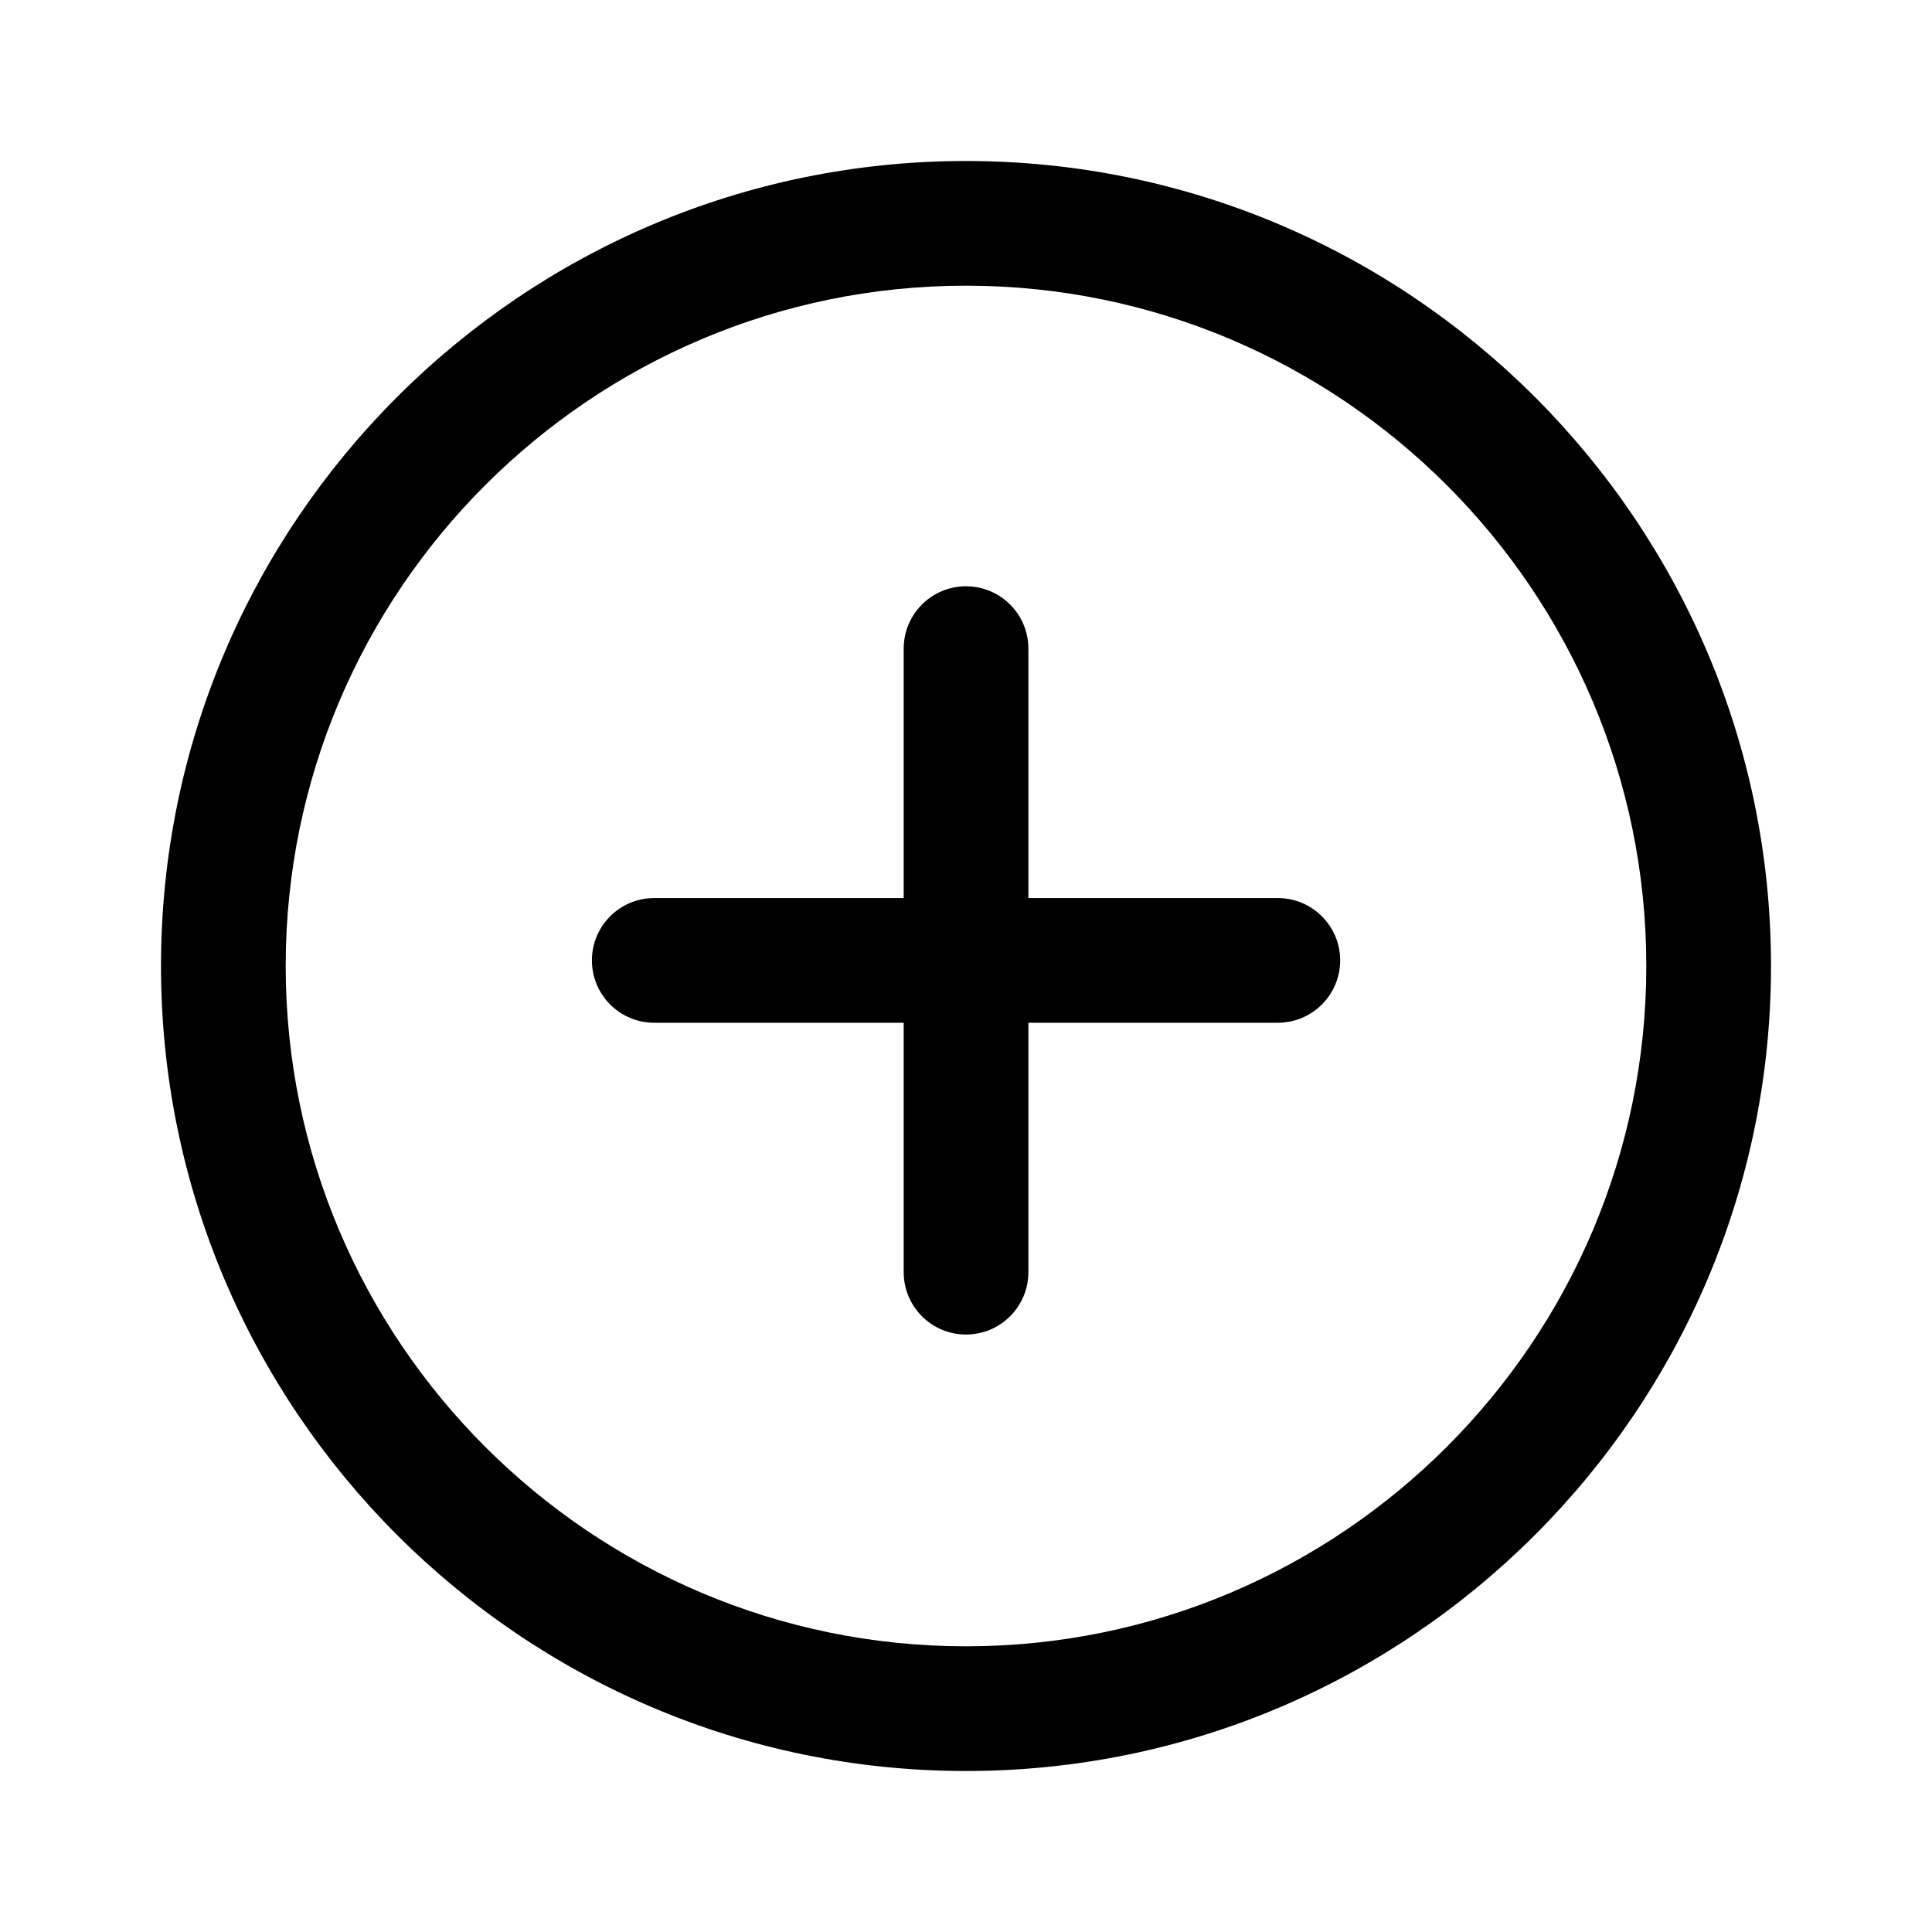
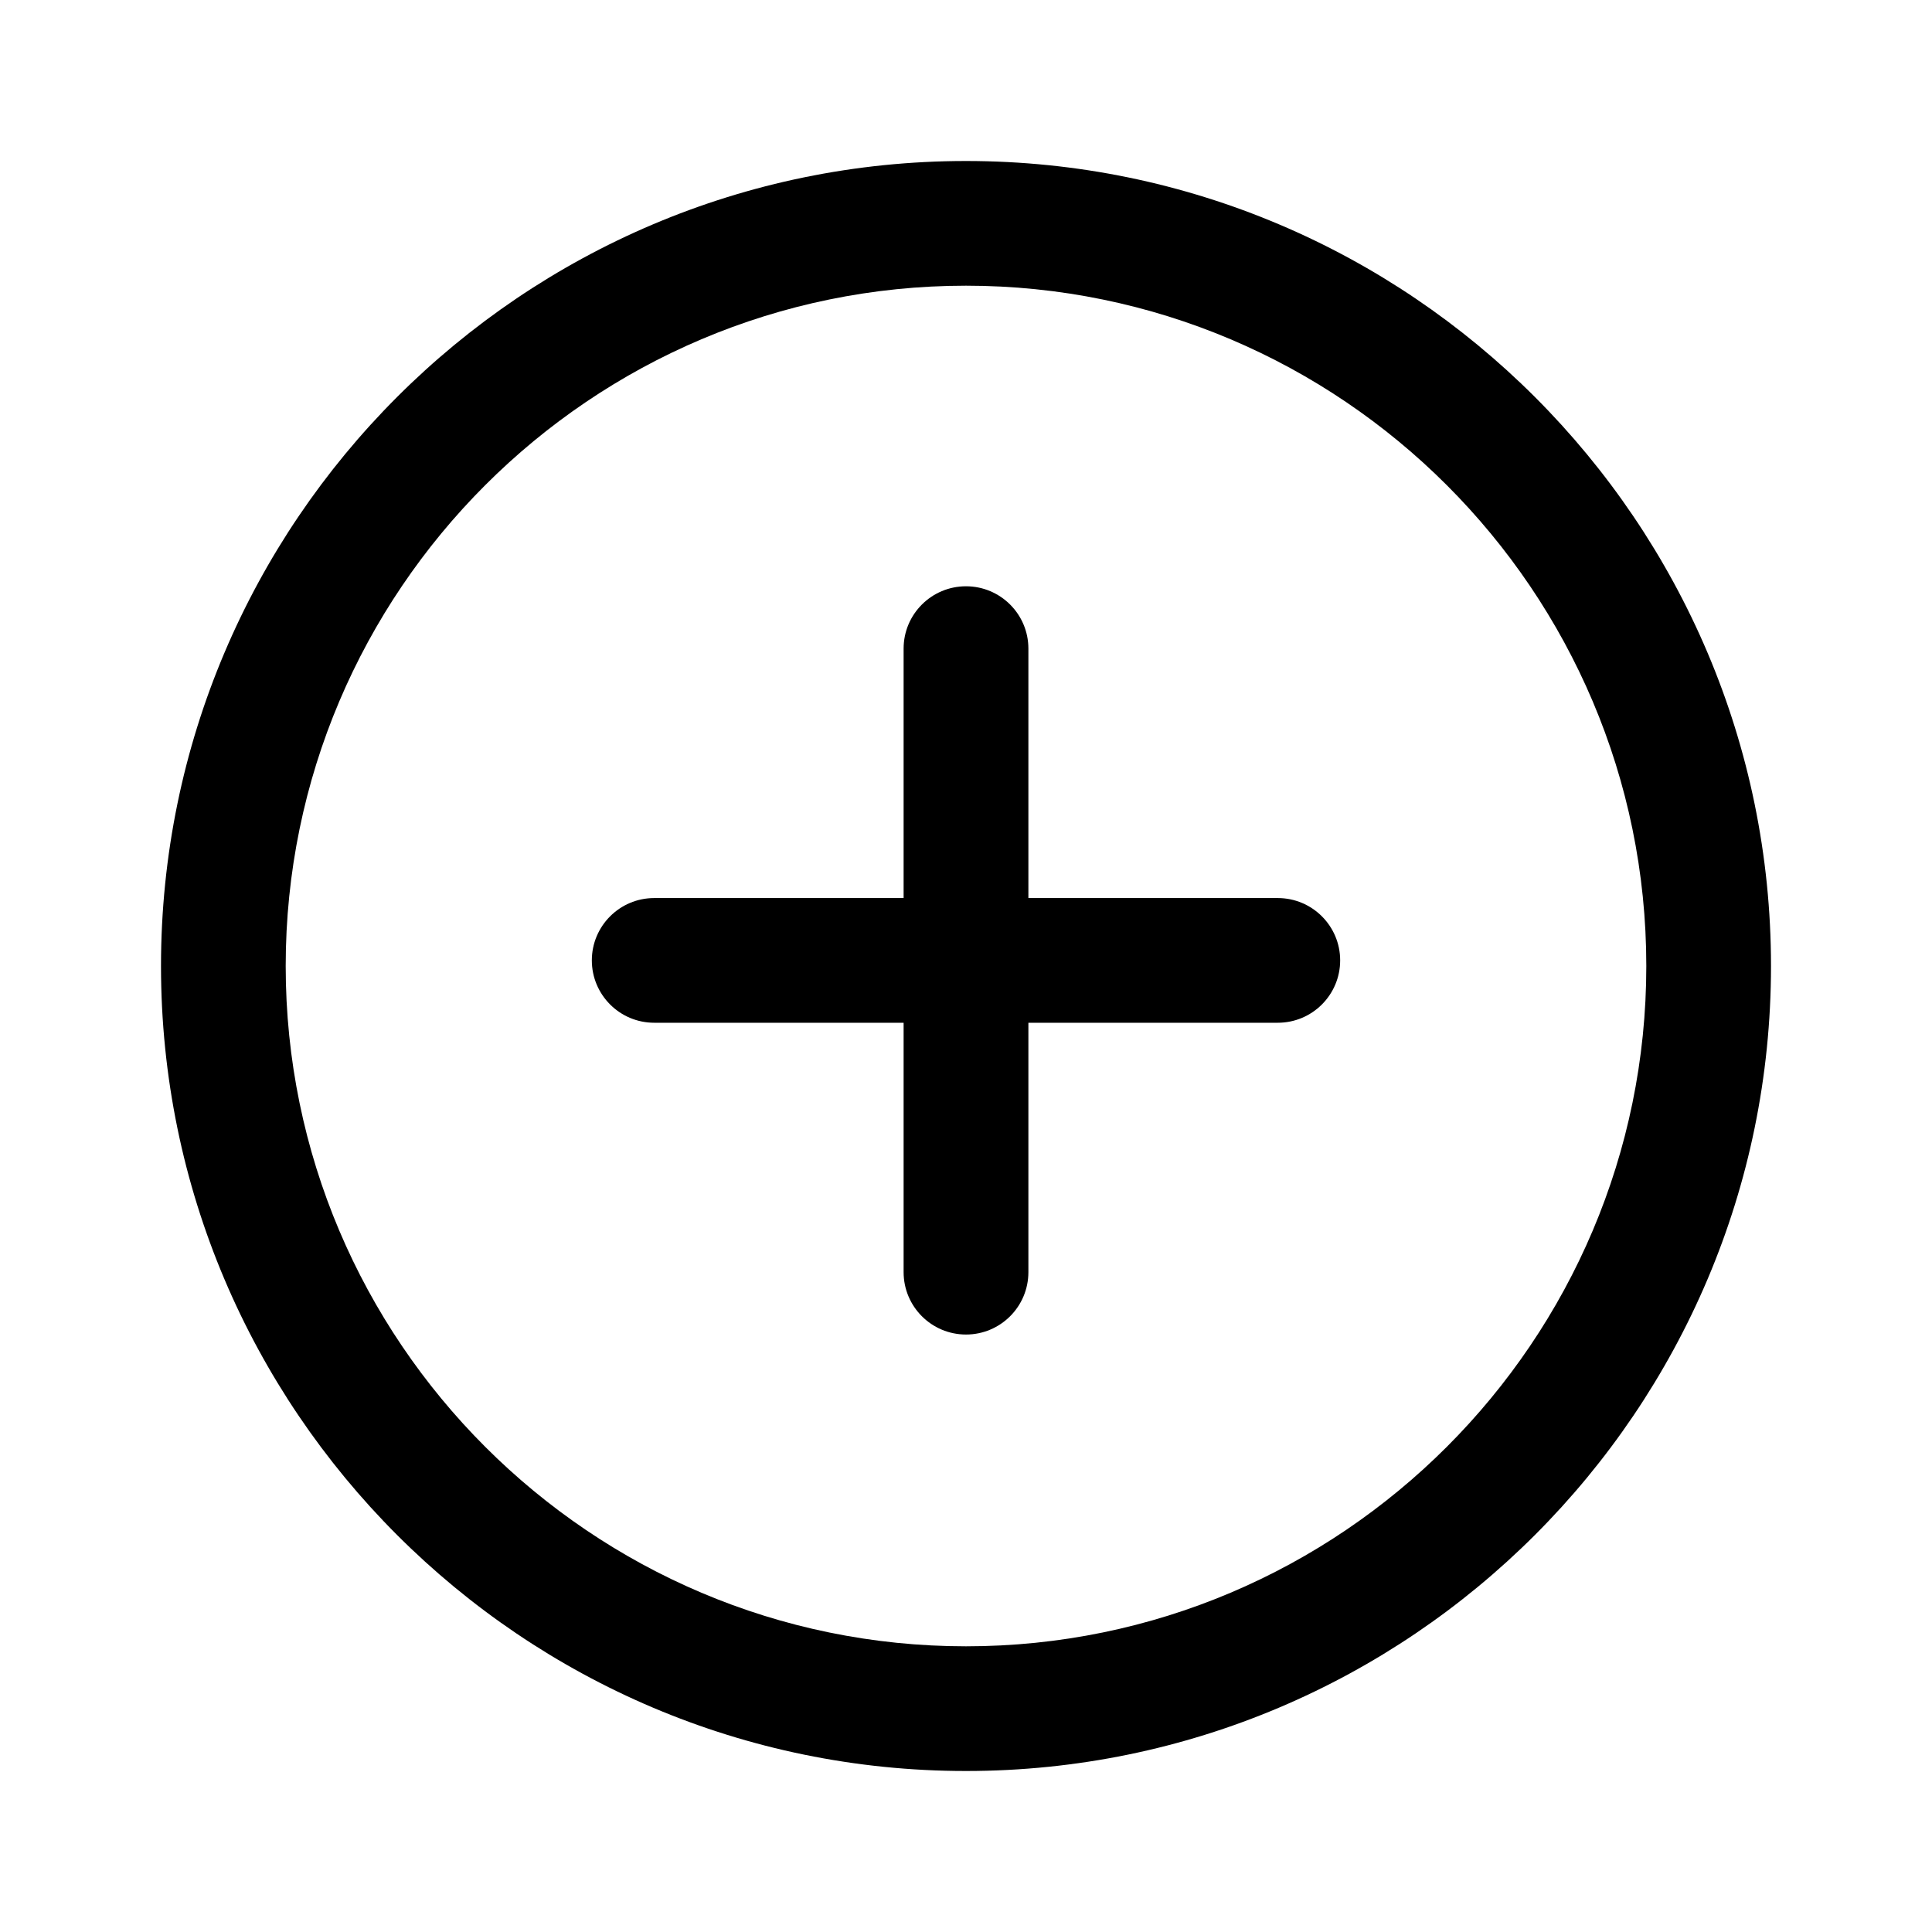
<svg xmlns="http://www.w3.org/2000/svg" width="24" height="24" viewBox="0 0 24 24">
  <path d="M12 2C6.486 2 2 6.486 2 12C2 17.514 6.486 22 12 22C17.514 22 22 17.514 22 12C22 6.486 17.514 2 12 2ZM12 20.451C7.341 20.451 3.549 16.66 3.549 12C3.549 7.34 7.341 3.549 12 3.549C16.659 3.549 20.451 7.34 20.451 12C20.451 16.66 16.66 20.451 12 20.451Z" />
-   <path d="M15.873 11.156H12.775V8.057C12.775 7.63 12.428 7.283 12 7.283C11.572 7.283 11.226 7.63 11.226 8.057V11.156H8.127C7.699 11.156 7.353 11.503 7.353 11.93C7.353 12.358 7.699 12.705 8.127 12.705H11.226V15.803C11.226 16.231 11.572 16.578 12 16.578C12.428 16.578 12.775 16.231 12.775 15.803V12.705H15.873C16.301 12.705 16.648 12.358 16.648 11.93C16.648 11.503 16.301 11.156 15.873 11.156Z" />
+   <path d="M15.873 11.156H12.775V8.057C12.775 7.63 12.428 7.283 12 7.283C11.572 7.283 11.225 7.63 11.225 8.057V11.156H8.127C7.699 11.156 7.352 11.503 7.352 11.93C7.352 12.358 7.699 12.705 8.127 12.705H11.225V15.803C11.225 16.231 11.572 16.578 12 16.578C12.428 16.578 12.775 16.231 12.775 15.803V12.705H15.873C16.301 12.705 16.648 12.358 16.648 11.93C16.648 11.503 16.301 11.156 15.873 11.156Z" />
</svg>
